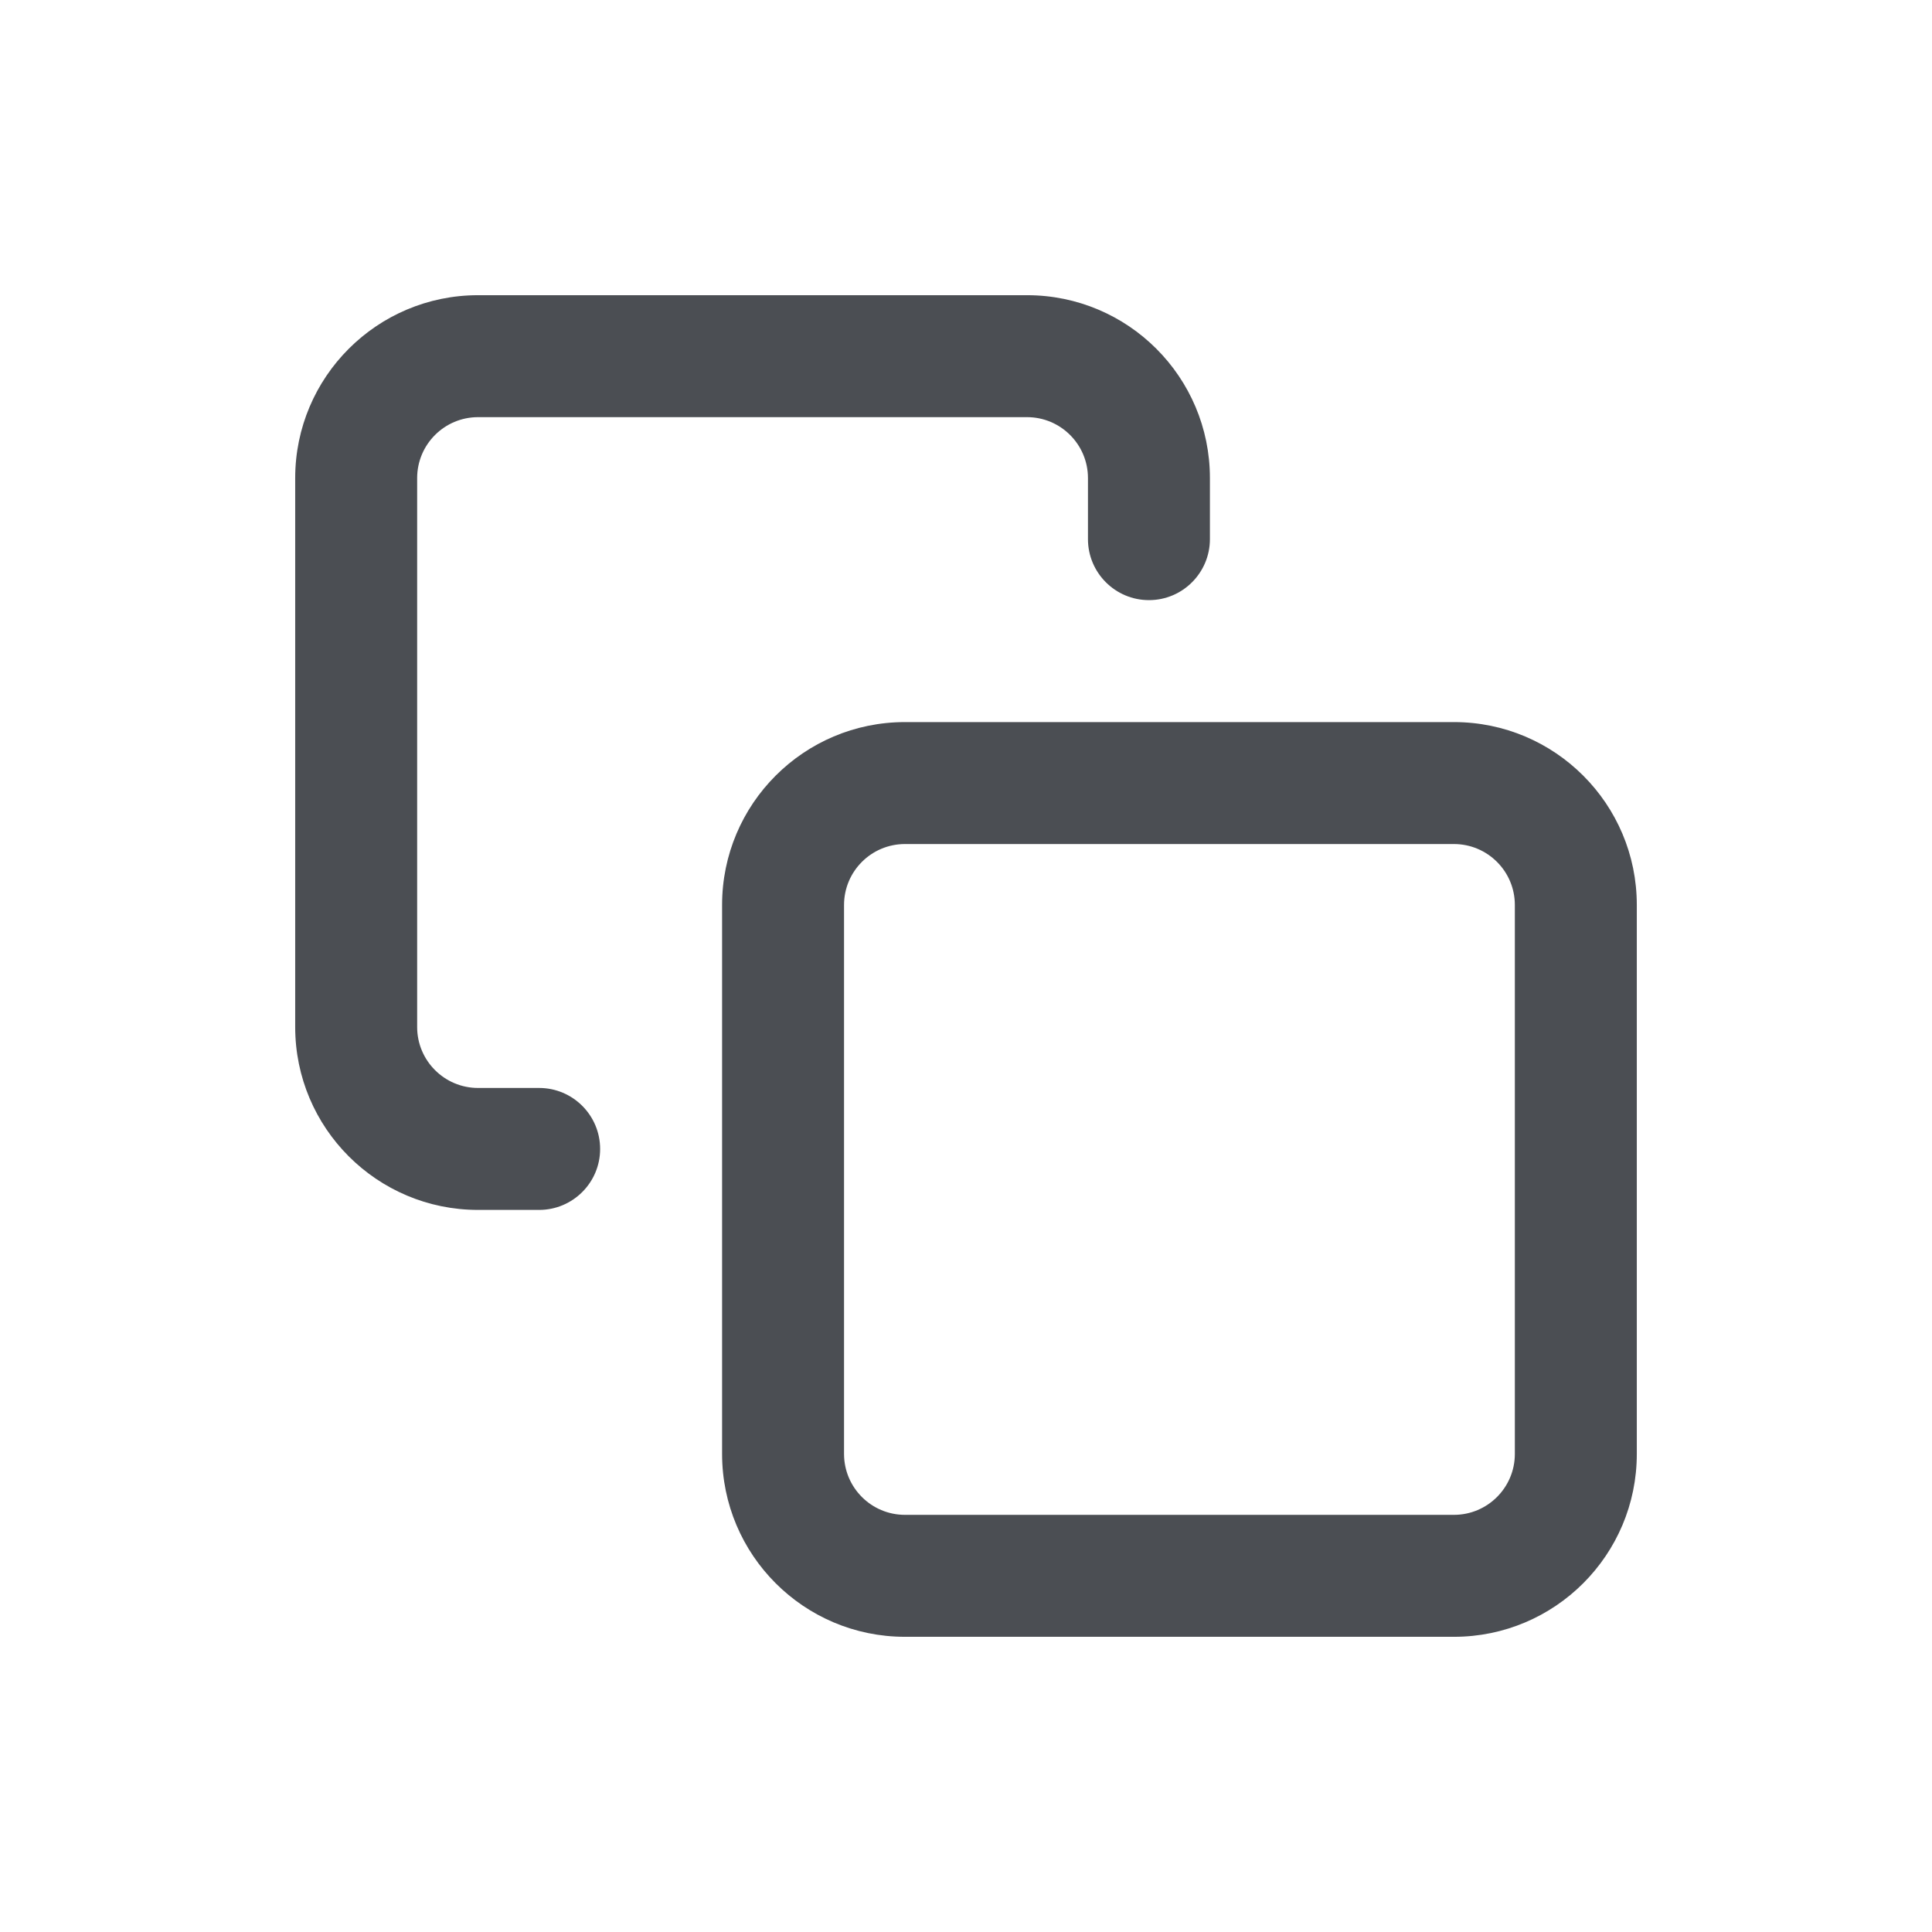
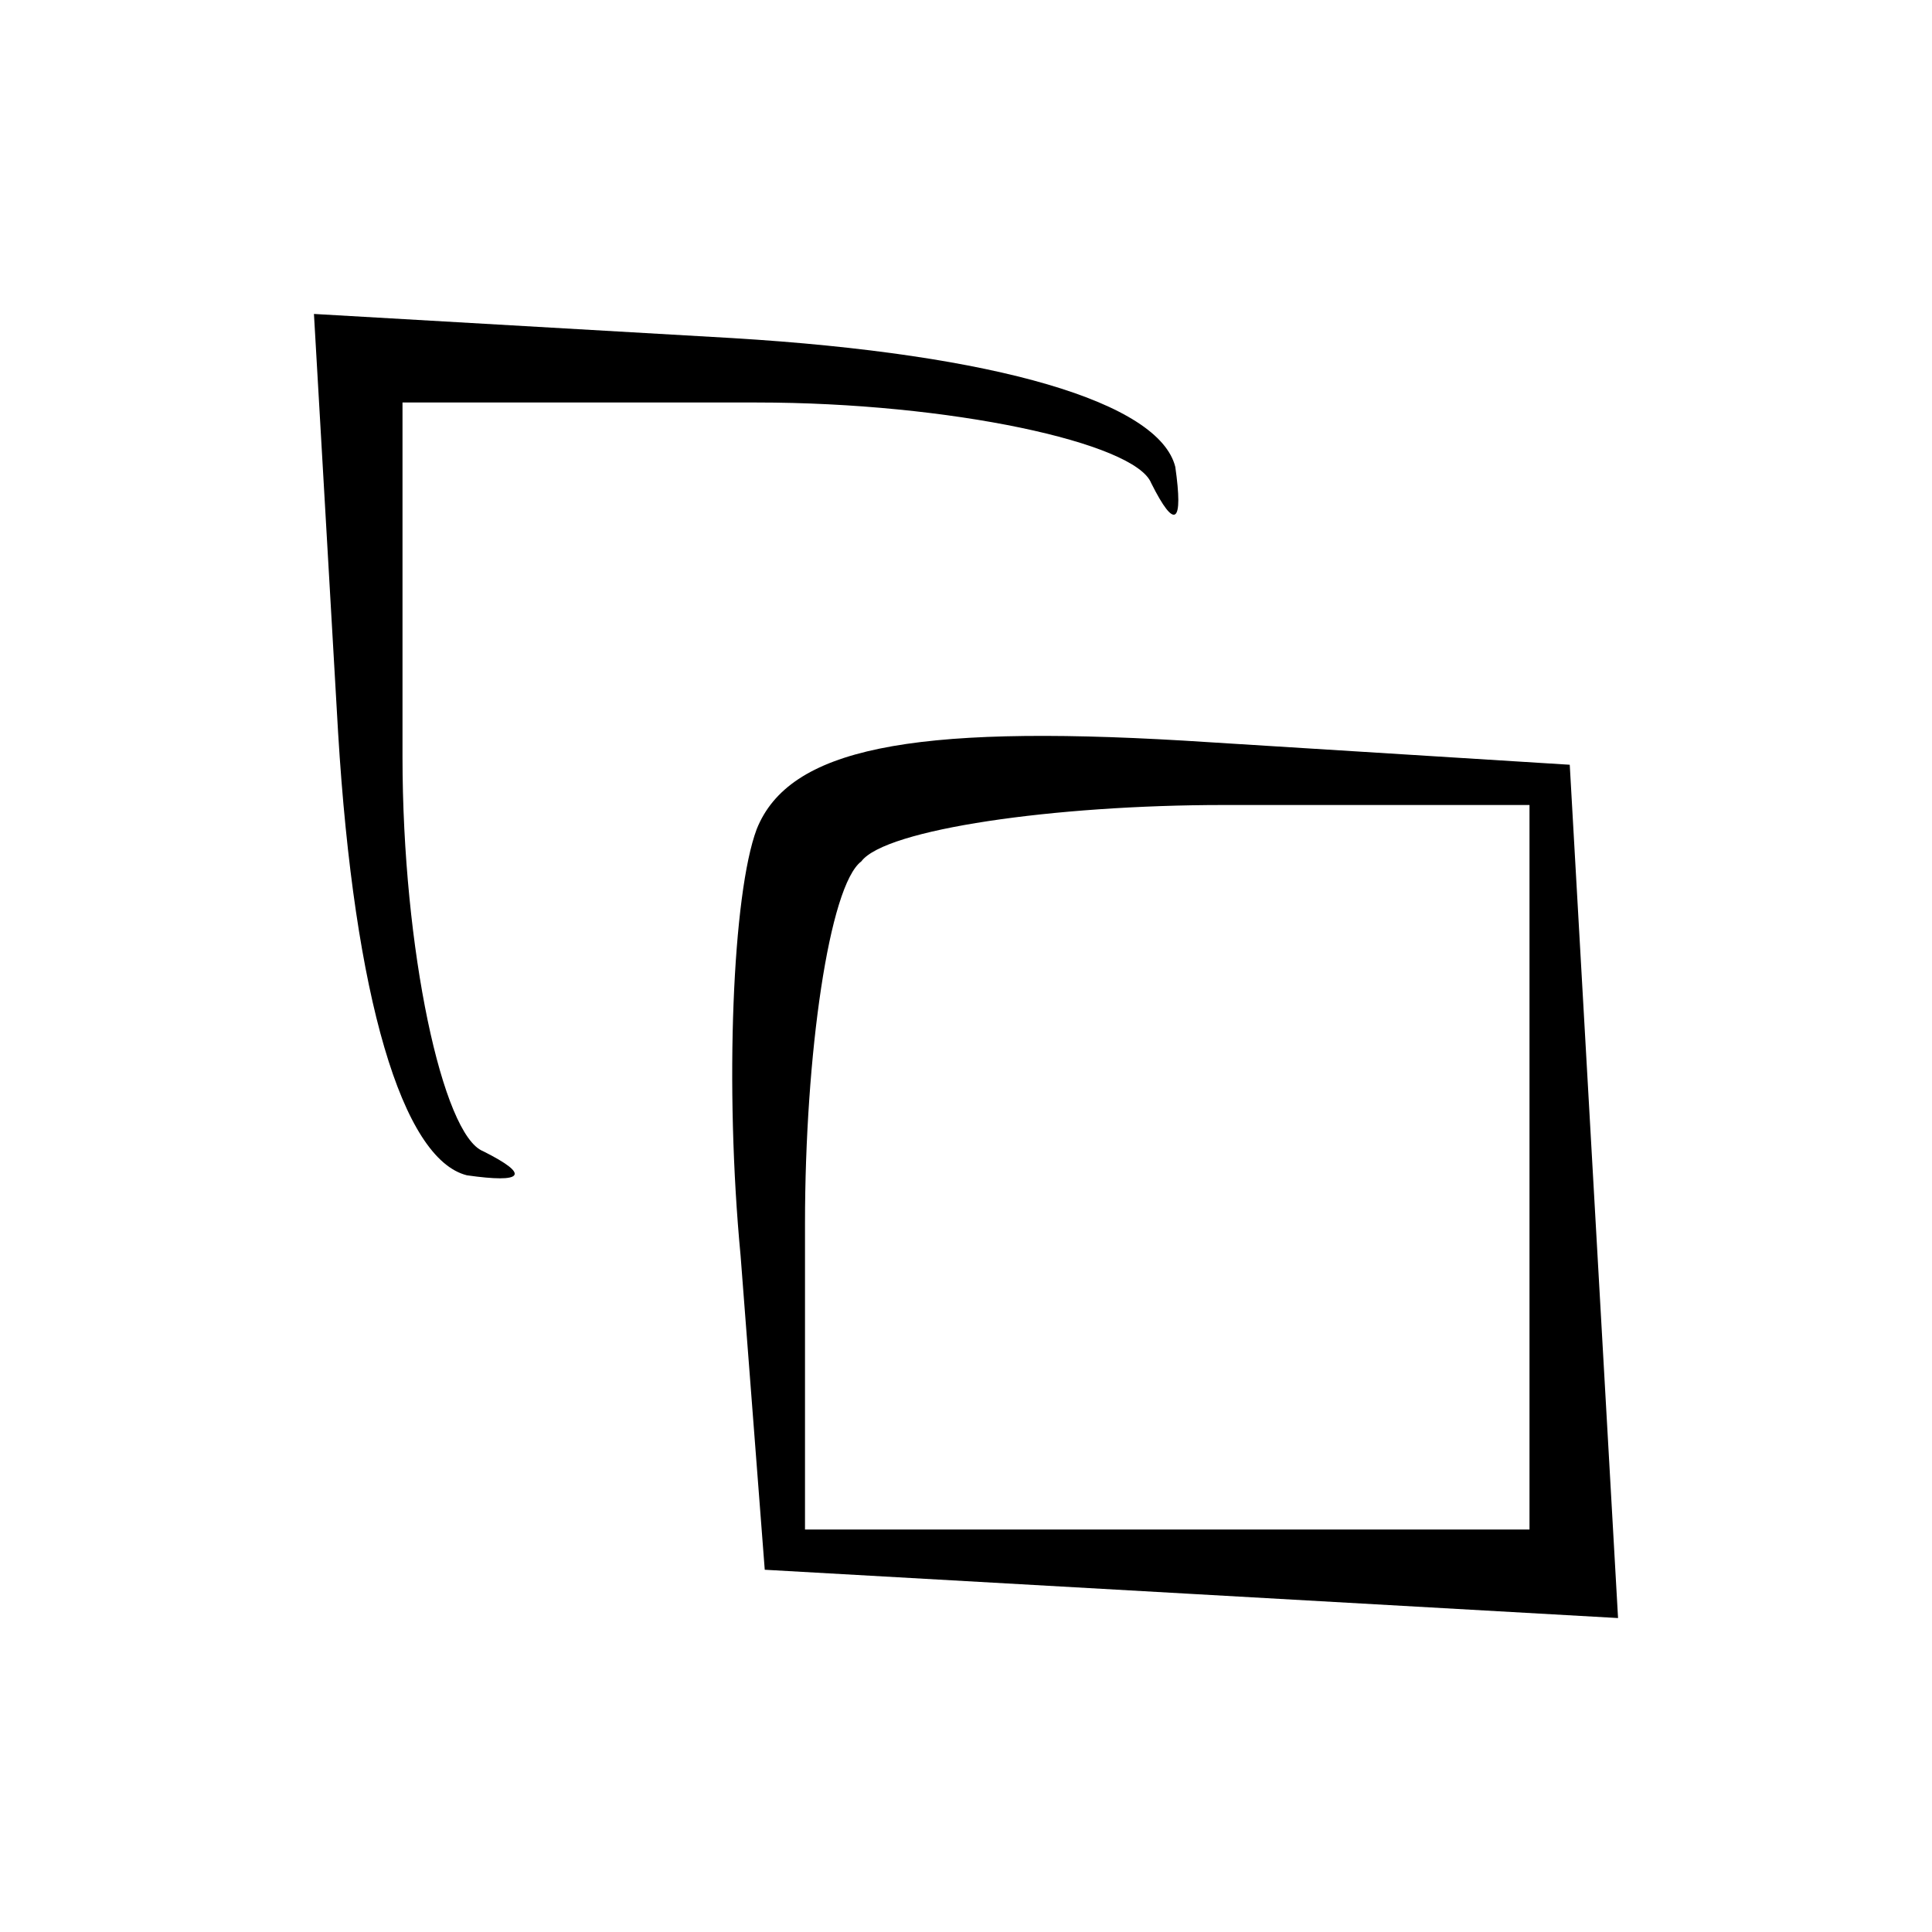
- <svg xmlns="http://www.w3.org/2000/svg" width="24" height="24" viewBox="0 0 24 24" fill="none">
-   <path fill-rule="evenodd" clip-rule="evenodd" d="M11.242 10.485C10.824 10.485 10.485 10.824 10.485 11.242V18.061C10.485 18.479 10.824 18.818 11.242 18.818H18.061C18.479 18.818 18.818 18.479 18.818 18.061V11.242C18.818 10.824 18.479 10.485 18.061 10.485H11.242ZM8.97 11.242C8.97 9.987 9.987 8.97 11.242 8.97H18.061C19.316 8.97 20.333 9.987 20.333 11.242V18.061C20.333 19.316 19.316 20.333 18.061 20.333H11.242C9.987 20.333 8.97 19.316 8.97 18.061V11.242Z" fill="#1F2229" fill-opacity="0.8" style="fill:#1F2229;fill:color(display-p3 0.122 0.133 0.161);fill-opacity:0.8;" />
-   <path fill-rule="evenodd" clip-rule="evenodd" d="M5.939 5.182C5.521 5.182 5.182 5.521 5.182 5.939V12.758C5.182 13.176 5.521 13.515 5.939 13.515H6.697C7.115 13.515 7.455 13.854 7.455 14.273C7.455 14.691 7.115 15.03 6.697 15.03H5.939C4.684 15.03 3.667 14.013 3.667 12.758V5.939C3.667 4.684 4.684 3.667 5.939 3.667H12.758C14.013 3.667 15.03 4.684 15.03 5.939V6.697C15.03 7.115 14.691 7.455 14.273 7.455C13.854 7.455 13.515 7.115 13.515 6.697V5.939C13.515 5.521 13.176 5.182 12.758 5.182H5.939Z" fill="#1F2229" fill-opacity="0.8" style="fill:#1F2229;fill:color(display-p3 0.122 0.133 0.161);fill-opacity:0.8;" />
+ <svg xmlns="http://www.w3.org/2000/svg" version="1.0" width="24pt" height="24pt" viewBox="0 0 24 24" preserveAspectRatio="xMidYMid meet">
+   <g transform="translate(0,24) scale(0.1,-0.1)" fill="#000000" stroke="none">
+     <path d="M42 149 c2 -33 8 -53 16 -55 7 -1 8 0 2 3 -5 2 -10 25 -10 49 l0 44 44 0 c24 0 47 -5 49 -10 3 -6 4 -5 3 2 -2 8 -22 14 -55 16 l-52 3 3 -52z" />
+     <path d="M94 137 c-3 -8 -4 -32 -2 -53 l3 -39 53 -3 53 -3 -3 53 -3 53 -48 3 c-34 2 -49 -1 -53 -11z m96 -42 l0 -45 -45 0 -45 0 0 38 c0 21 3 42 7 45 3 4 24 7 45 7 l38 0 0 -45z" />
+   </g>
</svg>
